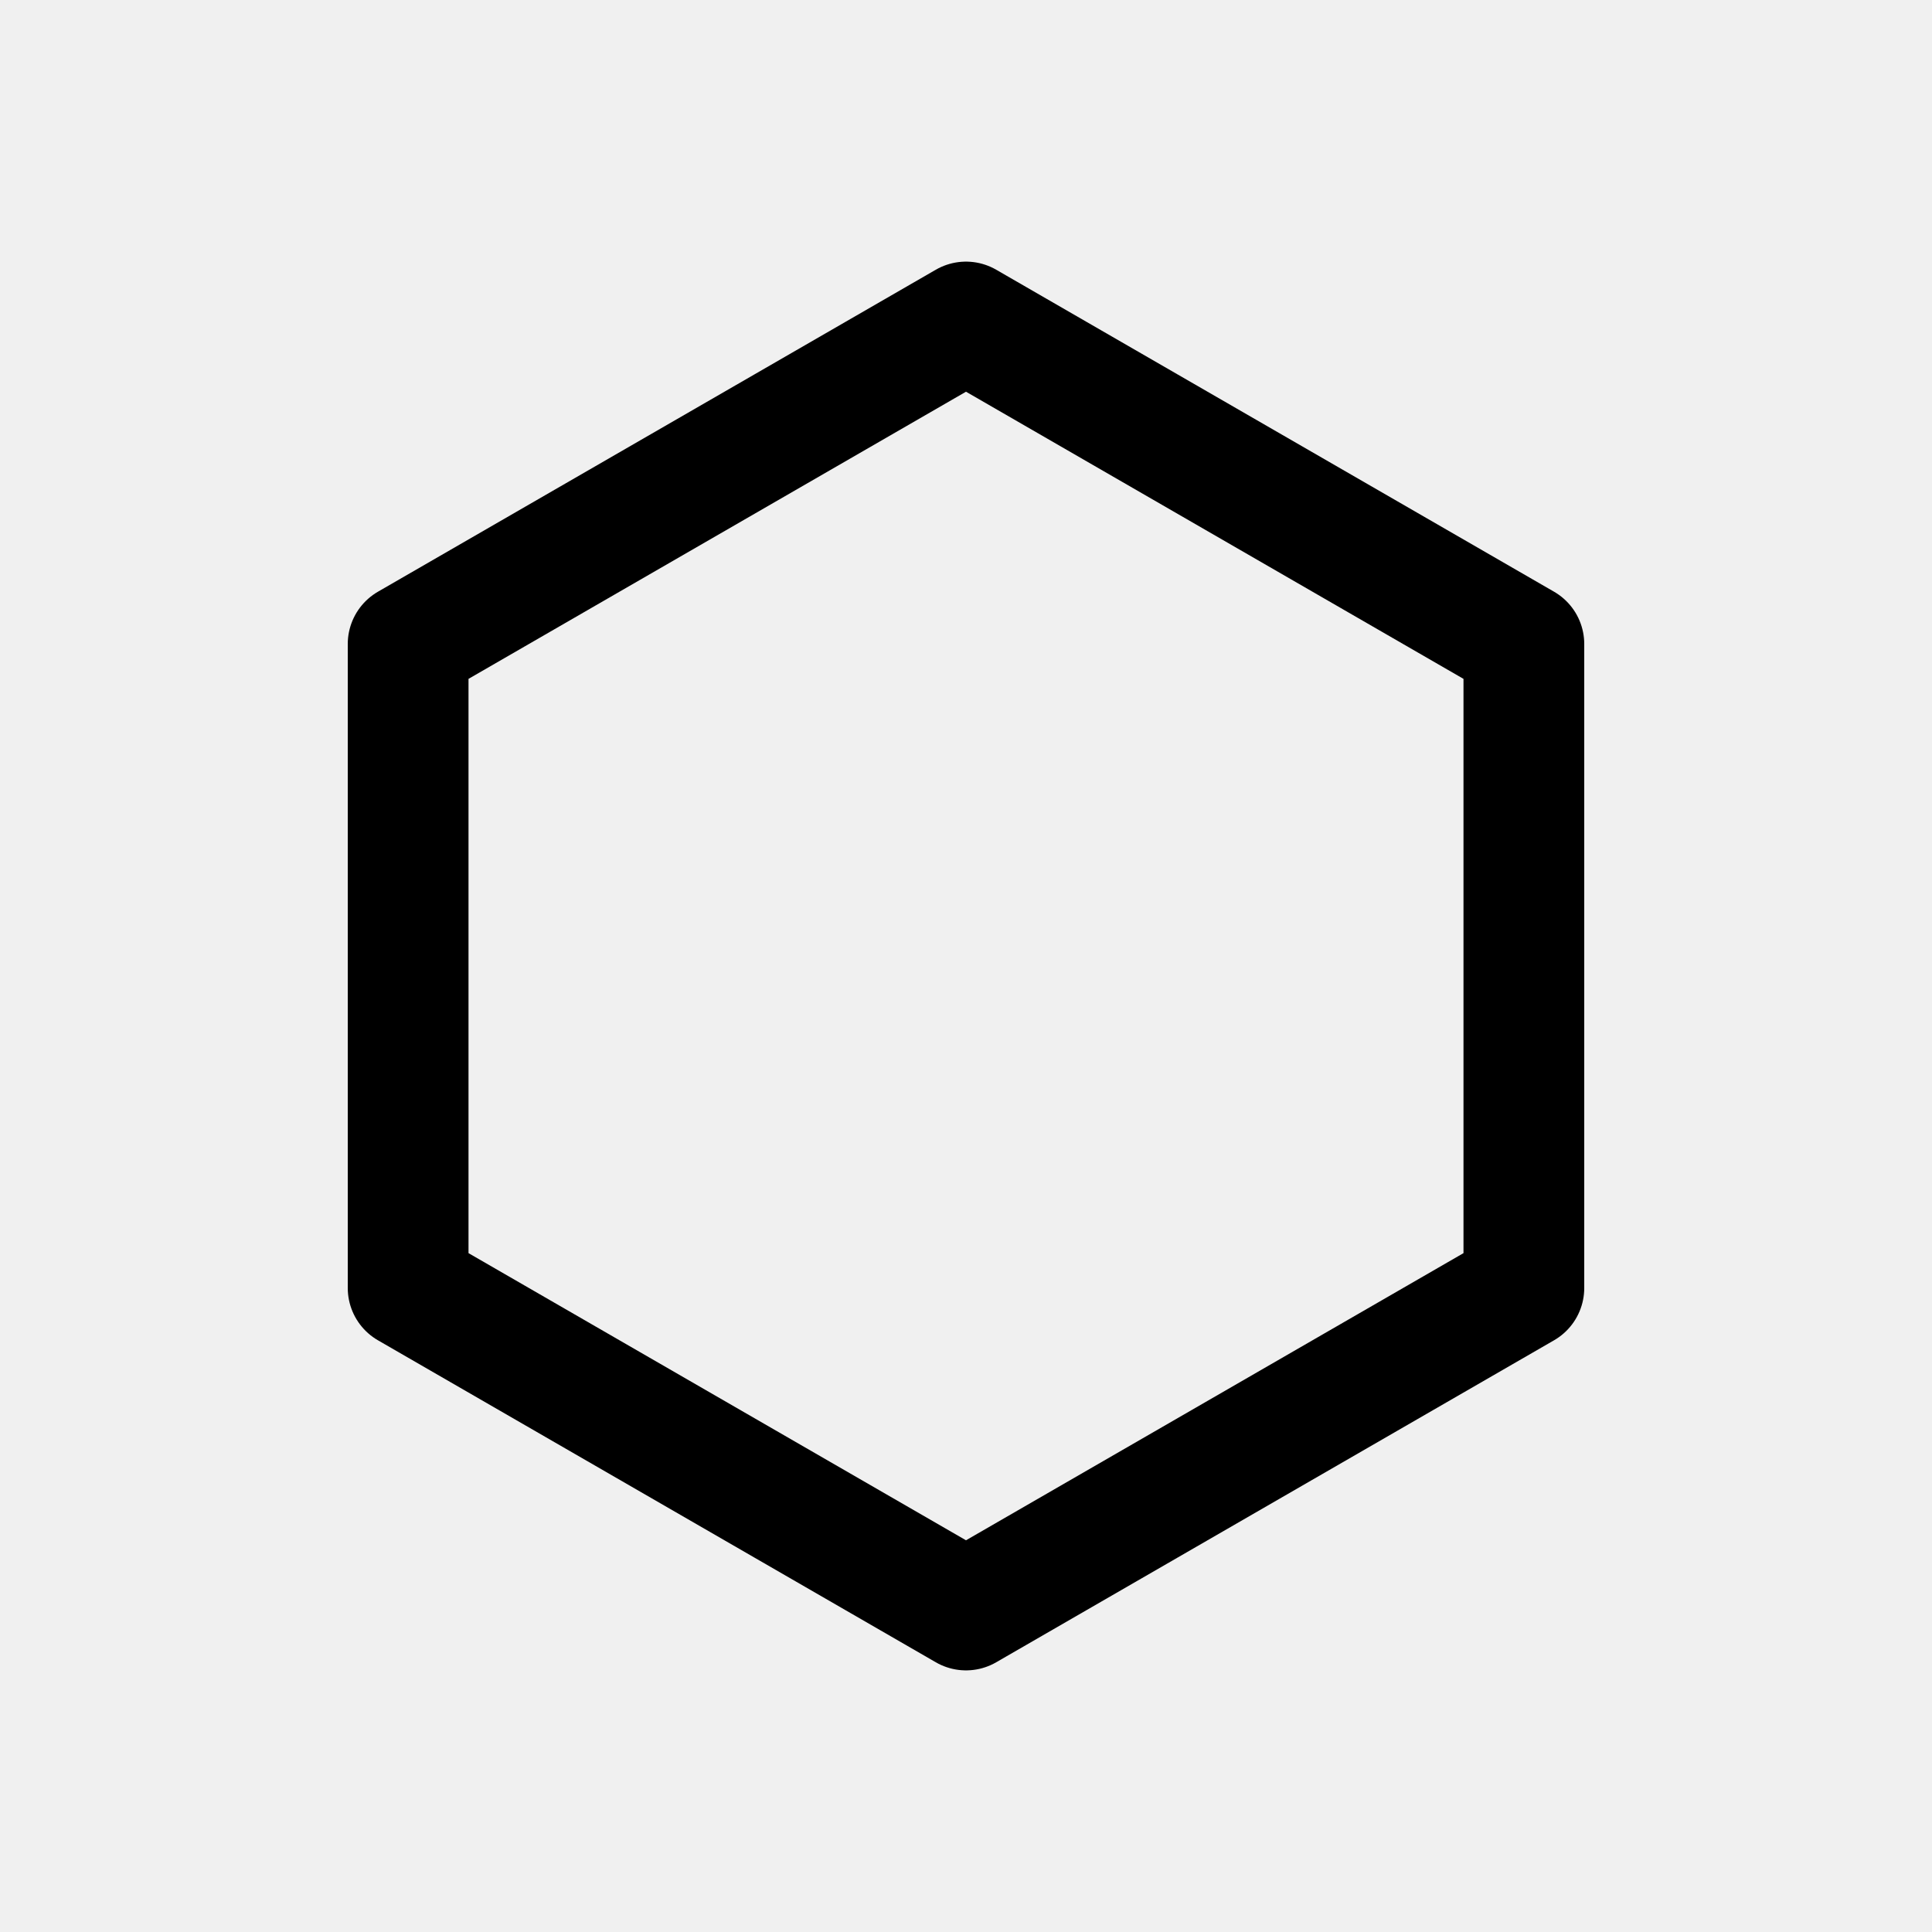
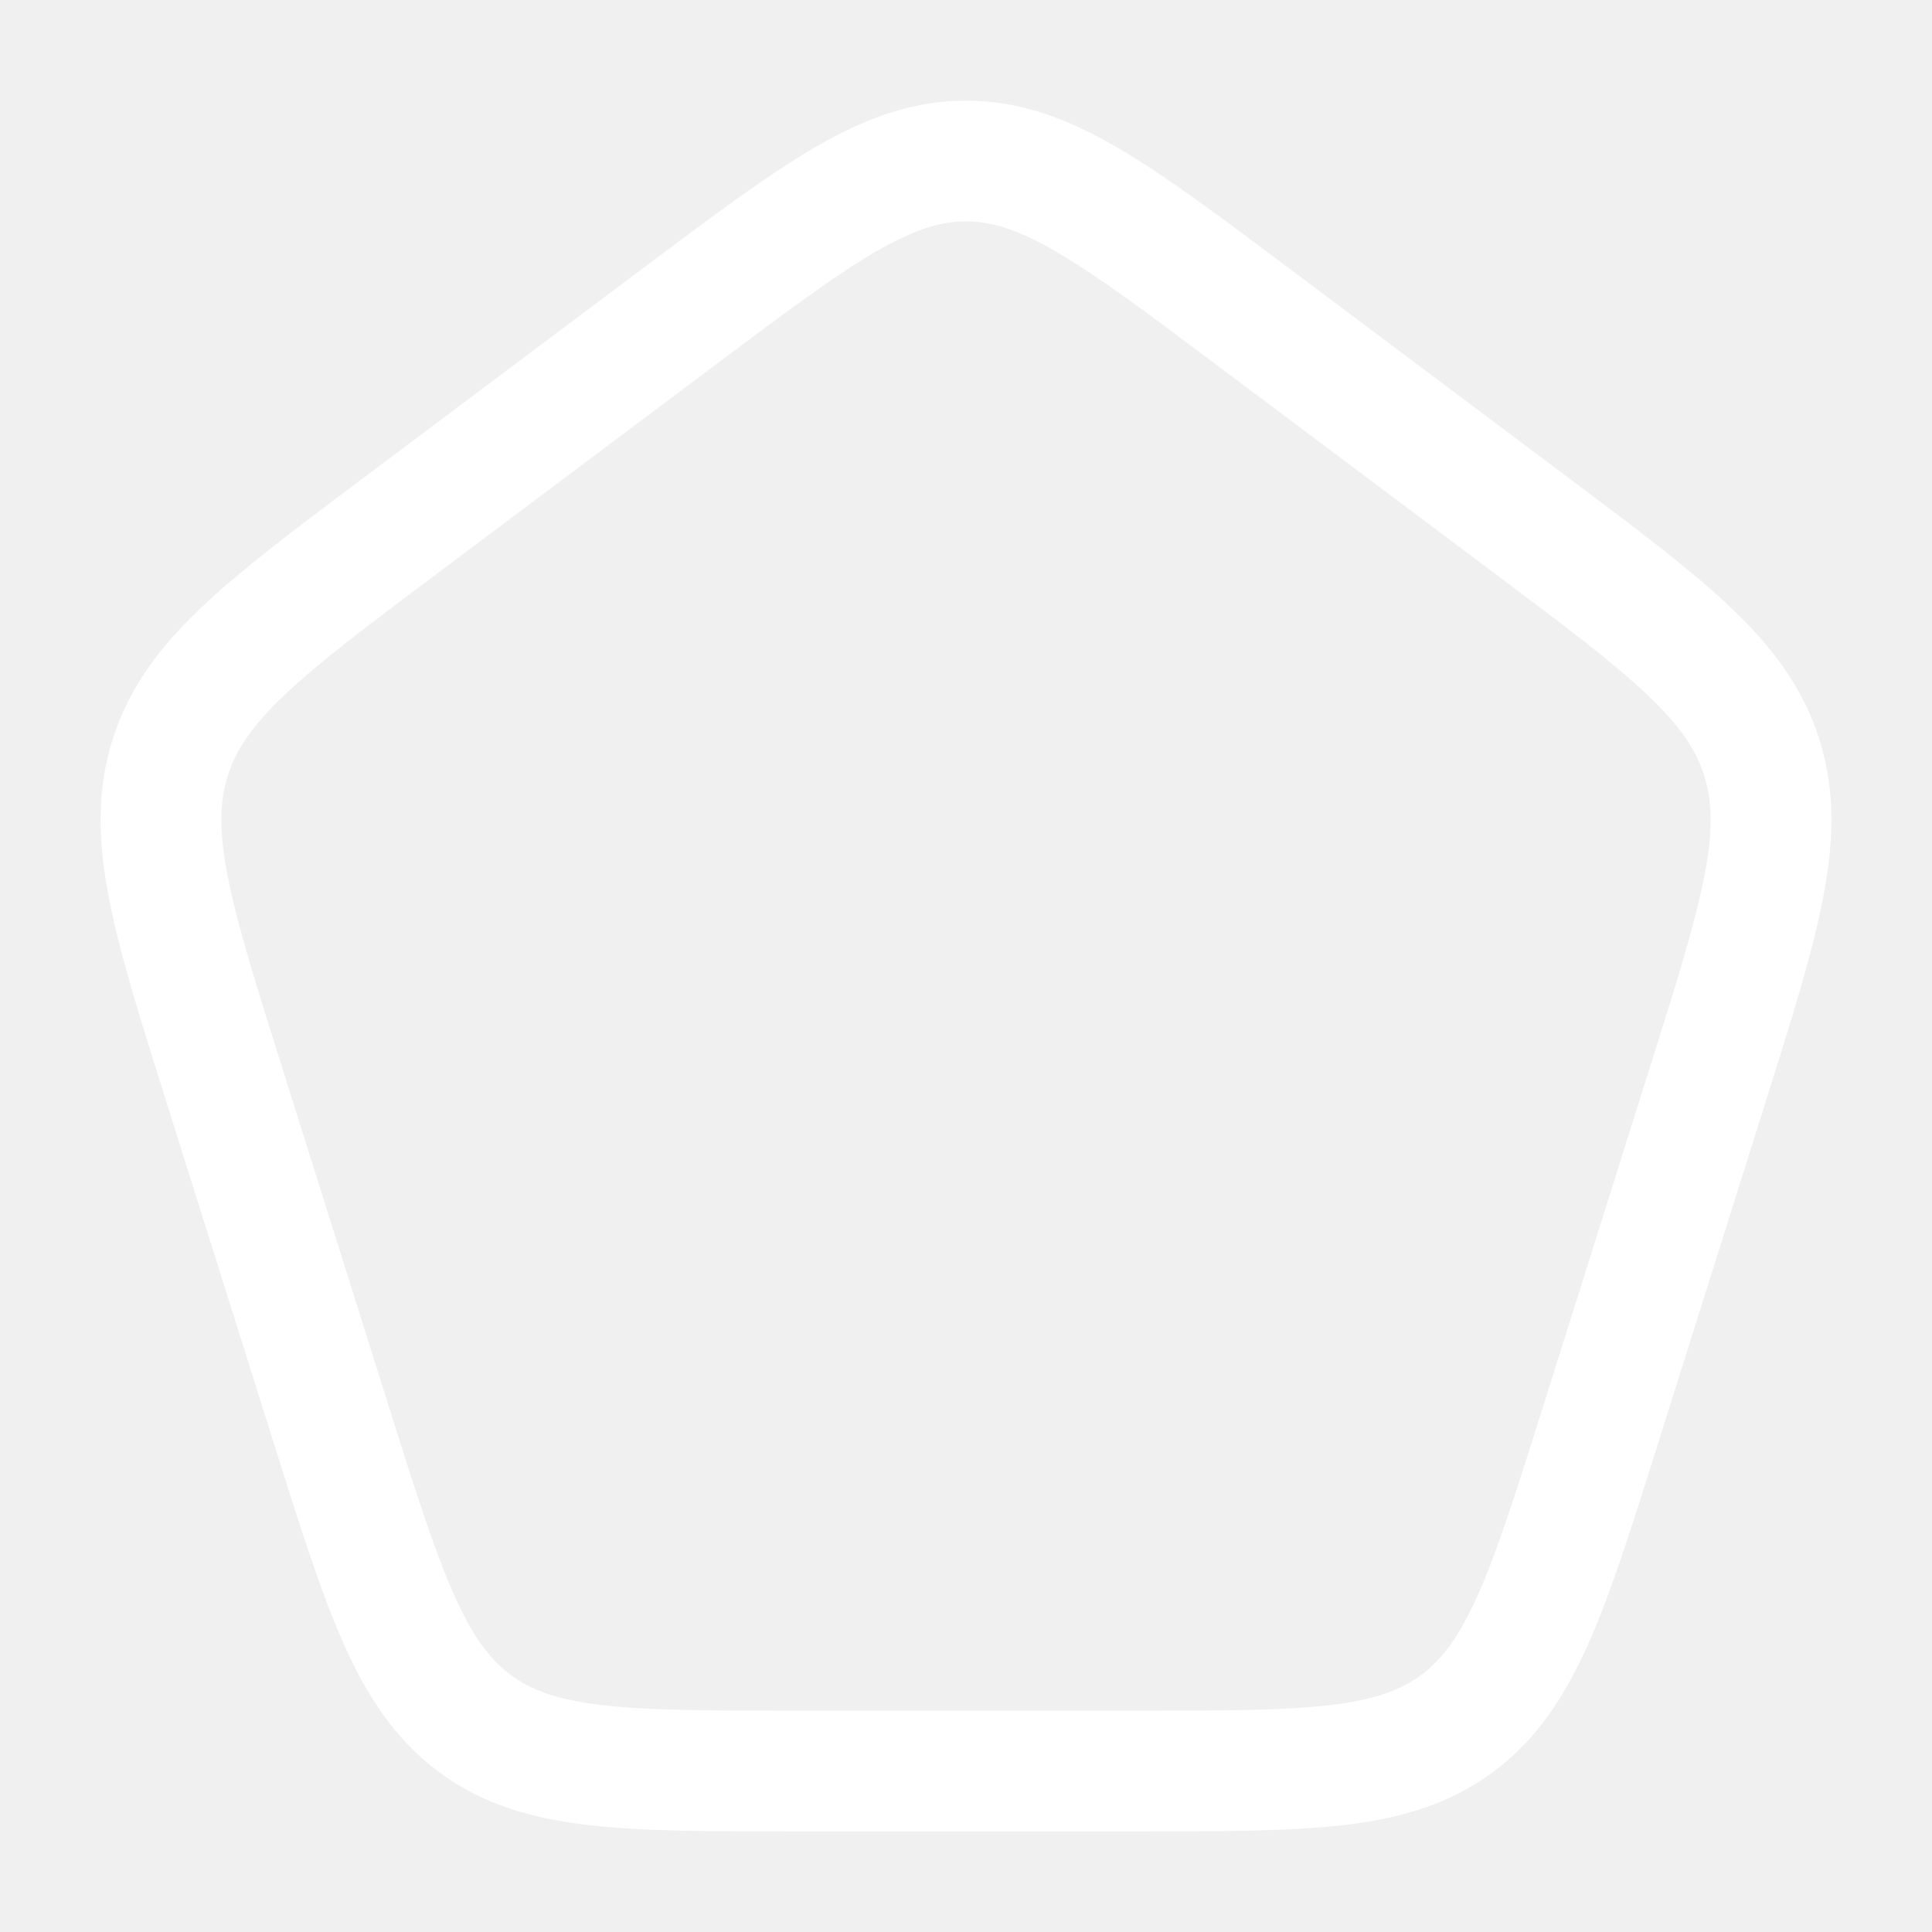
- <svg xmlns="http://www.w3.org/2000/svg" viewBox="0 0 24 24" fill="none" stroke="currentColor" stroke-width="1.5" stroke-linecap="round" stroke-linejoin="round">
-   <path d="M12 4 L18.93 8 L18.93 16 L12 20 L5.07 16 L5.07 8 Z" />
+ <svg xmlns="http://www.w3.org/2000/svg" width="24" height="24" viewBox="0 0 24 24" fill="none">
+   <path d="M8.438 3.932C10.156 2.644 11.015 2 12 2C12.985 2 13.844 2.644 15.562 3.932L19.004 6.513C20.722 7.801 21.581 8.445 21.886 9.411C22.19 10.377 21.862 11.419 21.205 13.504L19.89 17.679C19.234 19.764 18.906 20.806 18.11 21.403C17.313 22 16.251 22 14.127 22H9.873C7.749 22 6.687 22 5.89 21.403C5.094 20.806 4.766 19.764 4.109 17.679L2.795 13.504C2.138 11.419 1.81 10.377 2.114 9.411C2.419 8.445 3.278 7.801 4.996 6.513L8.438 3.932Z" stroke="white" stroke-width="1.5" />
</svg>
